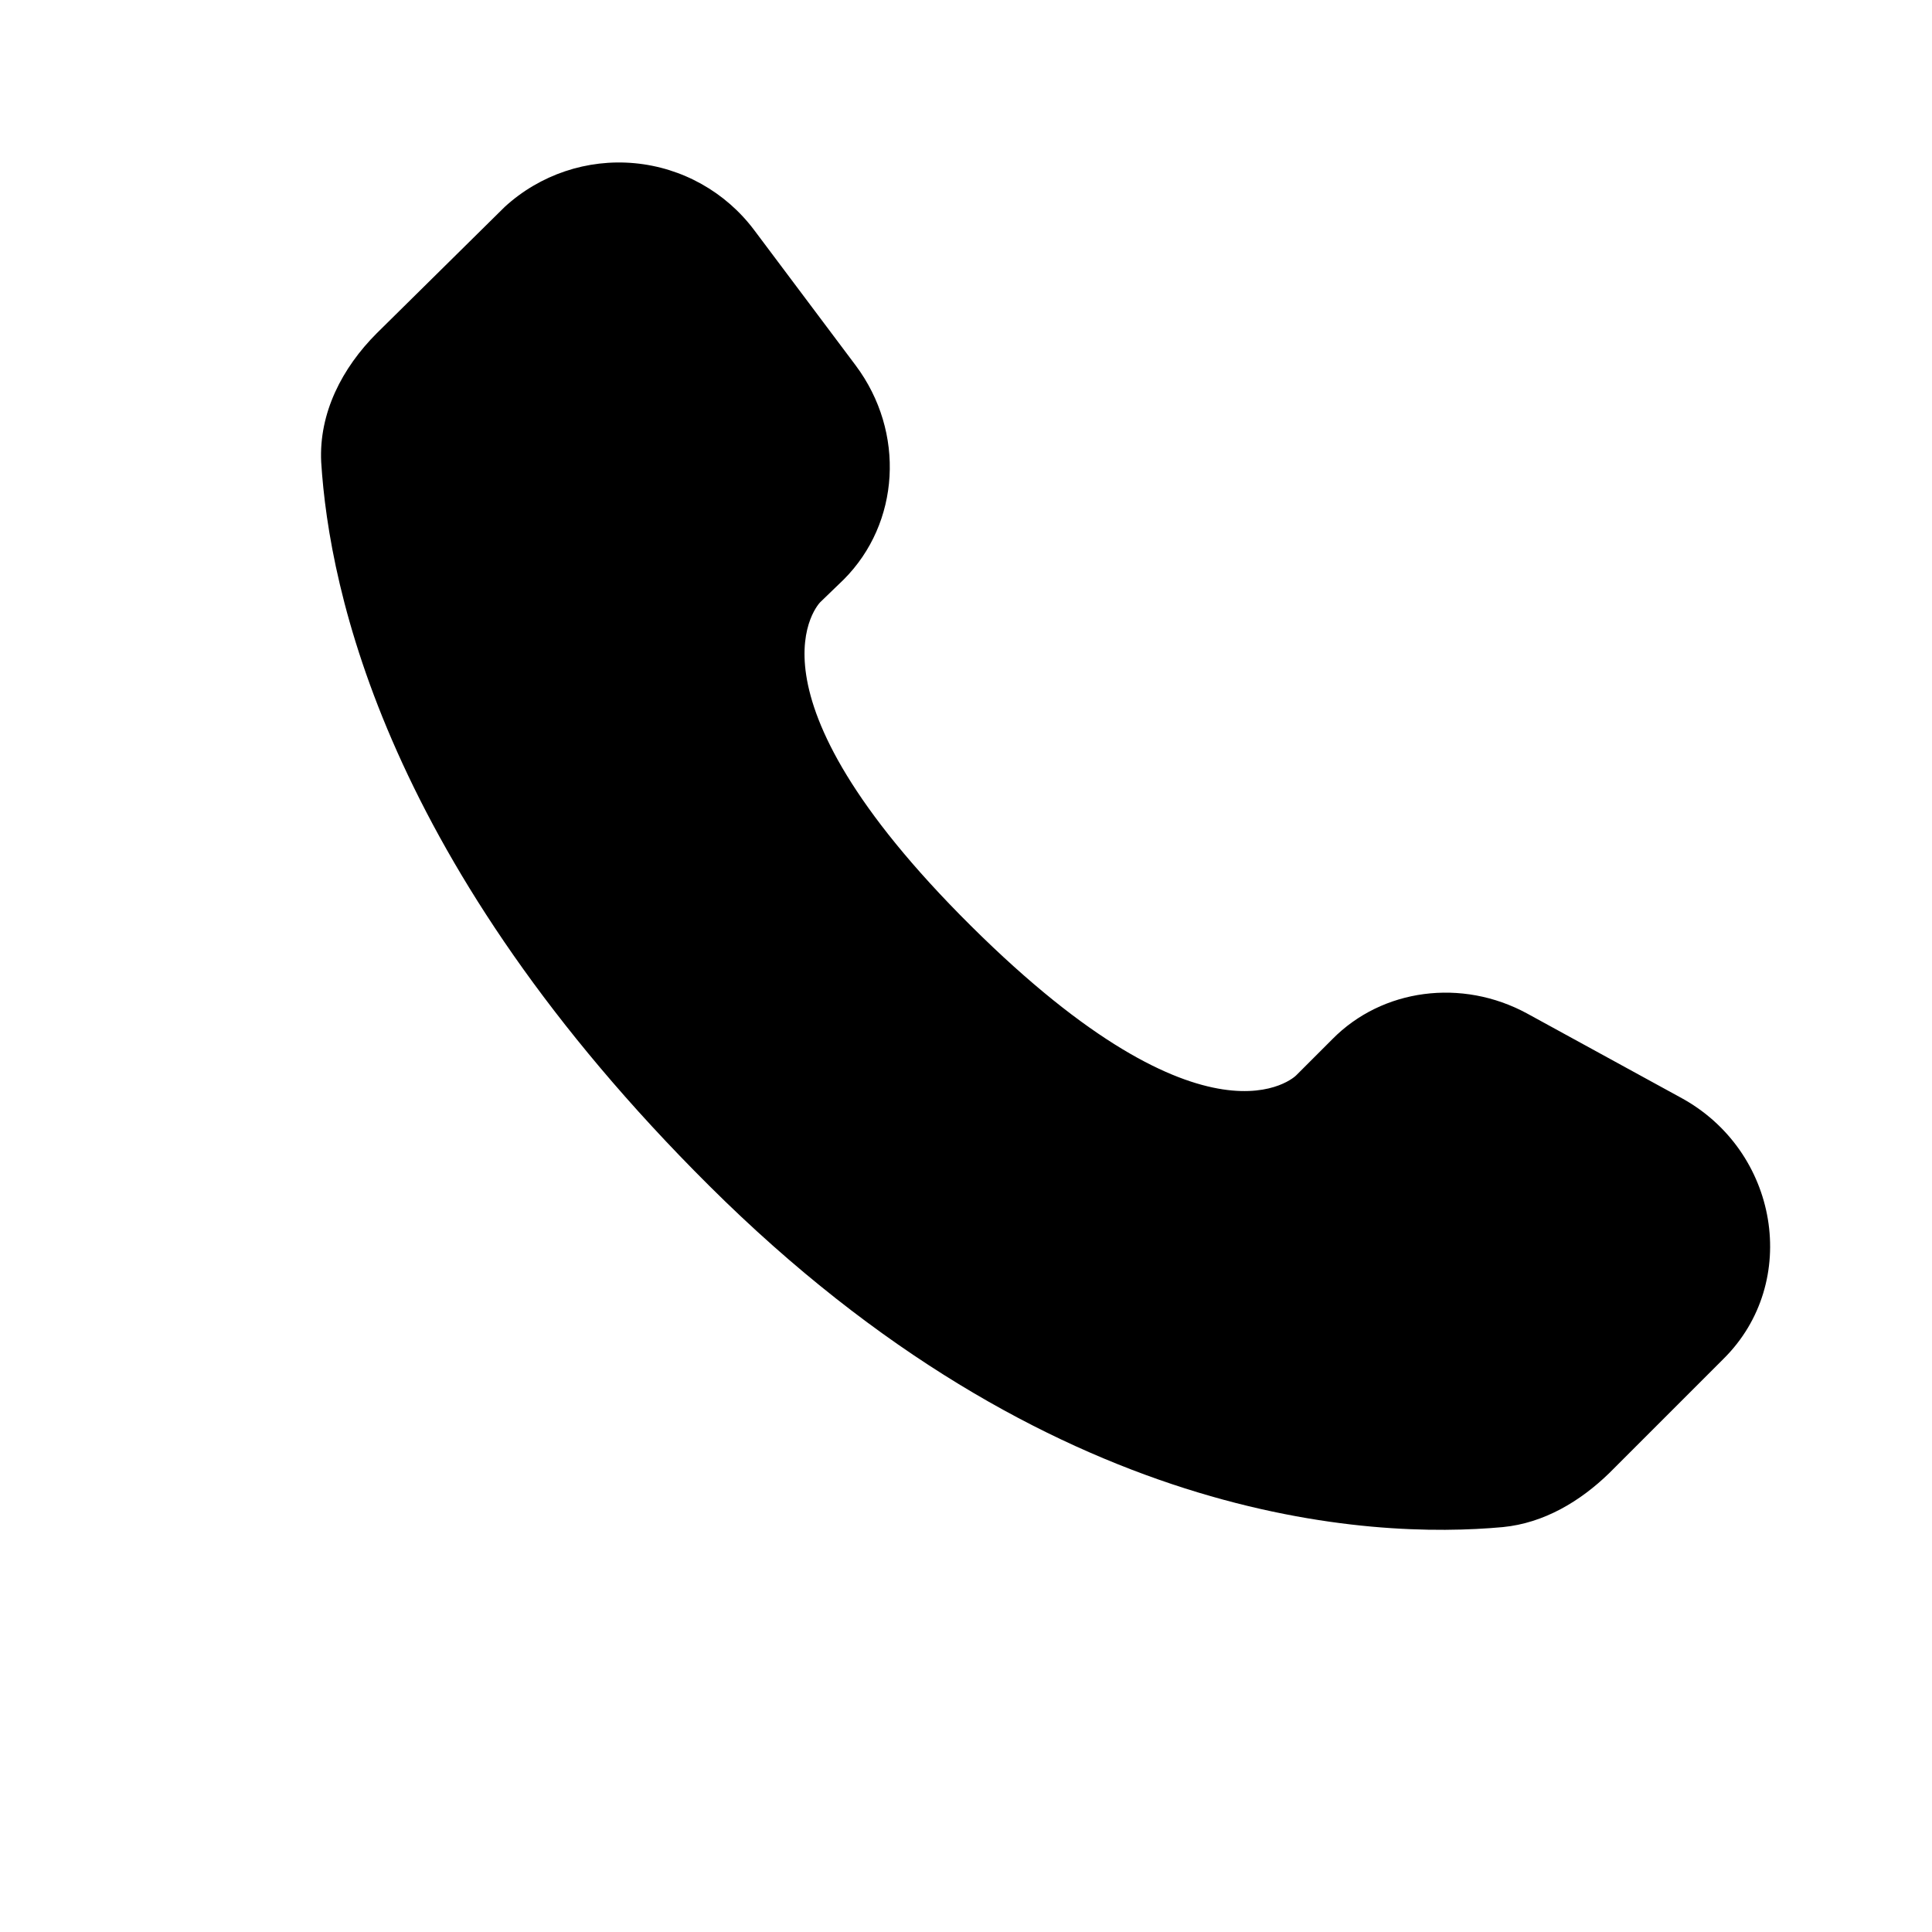
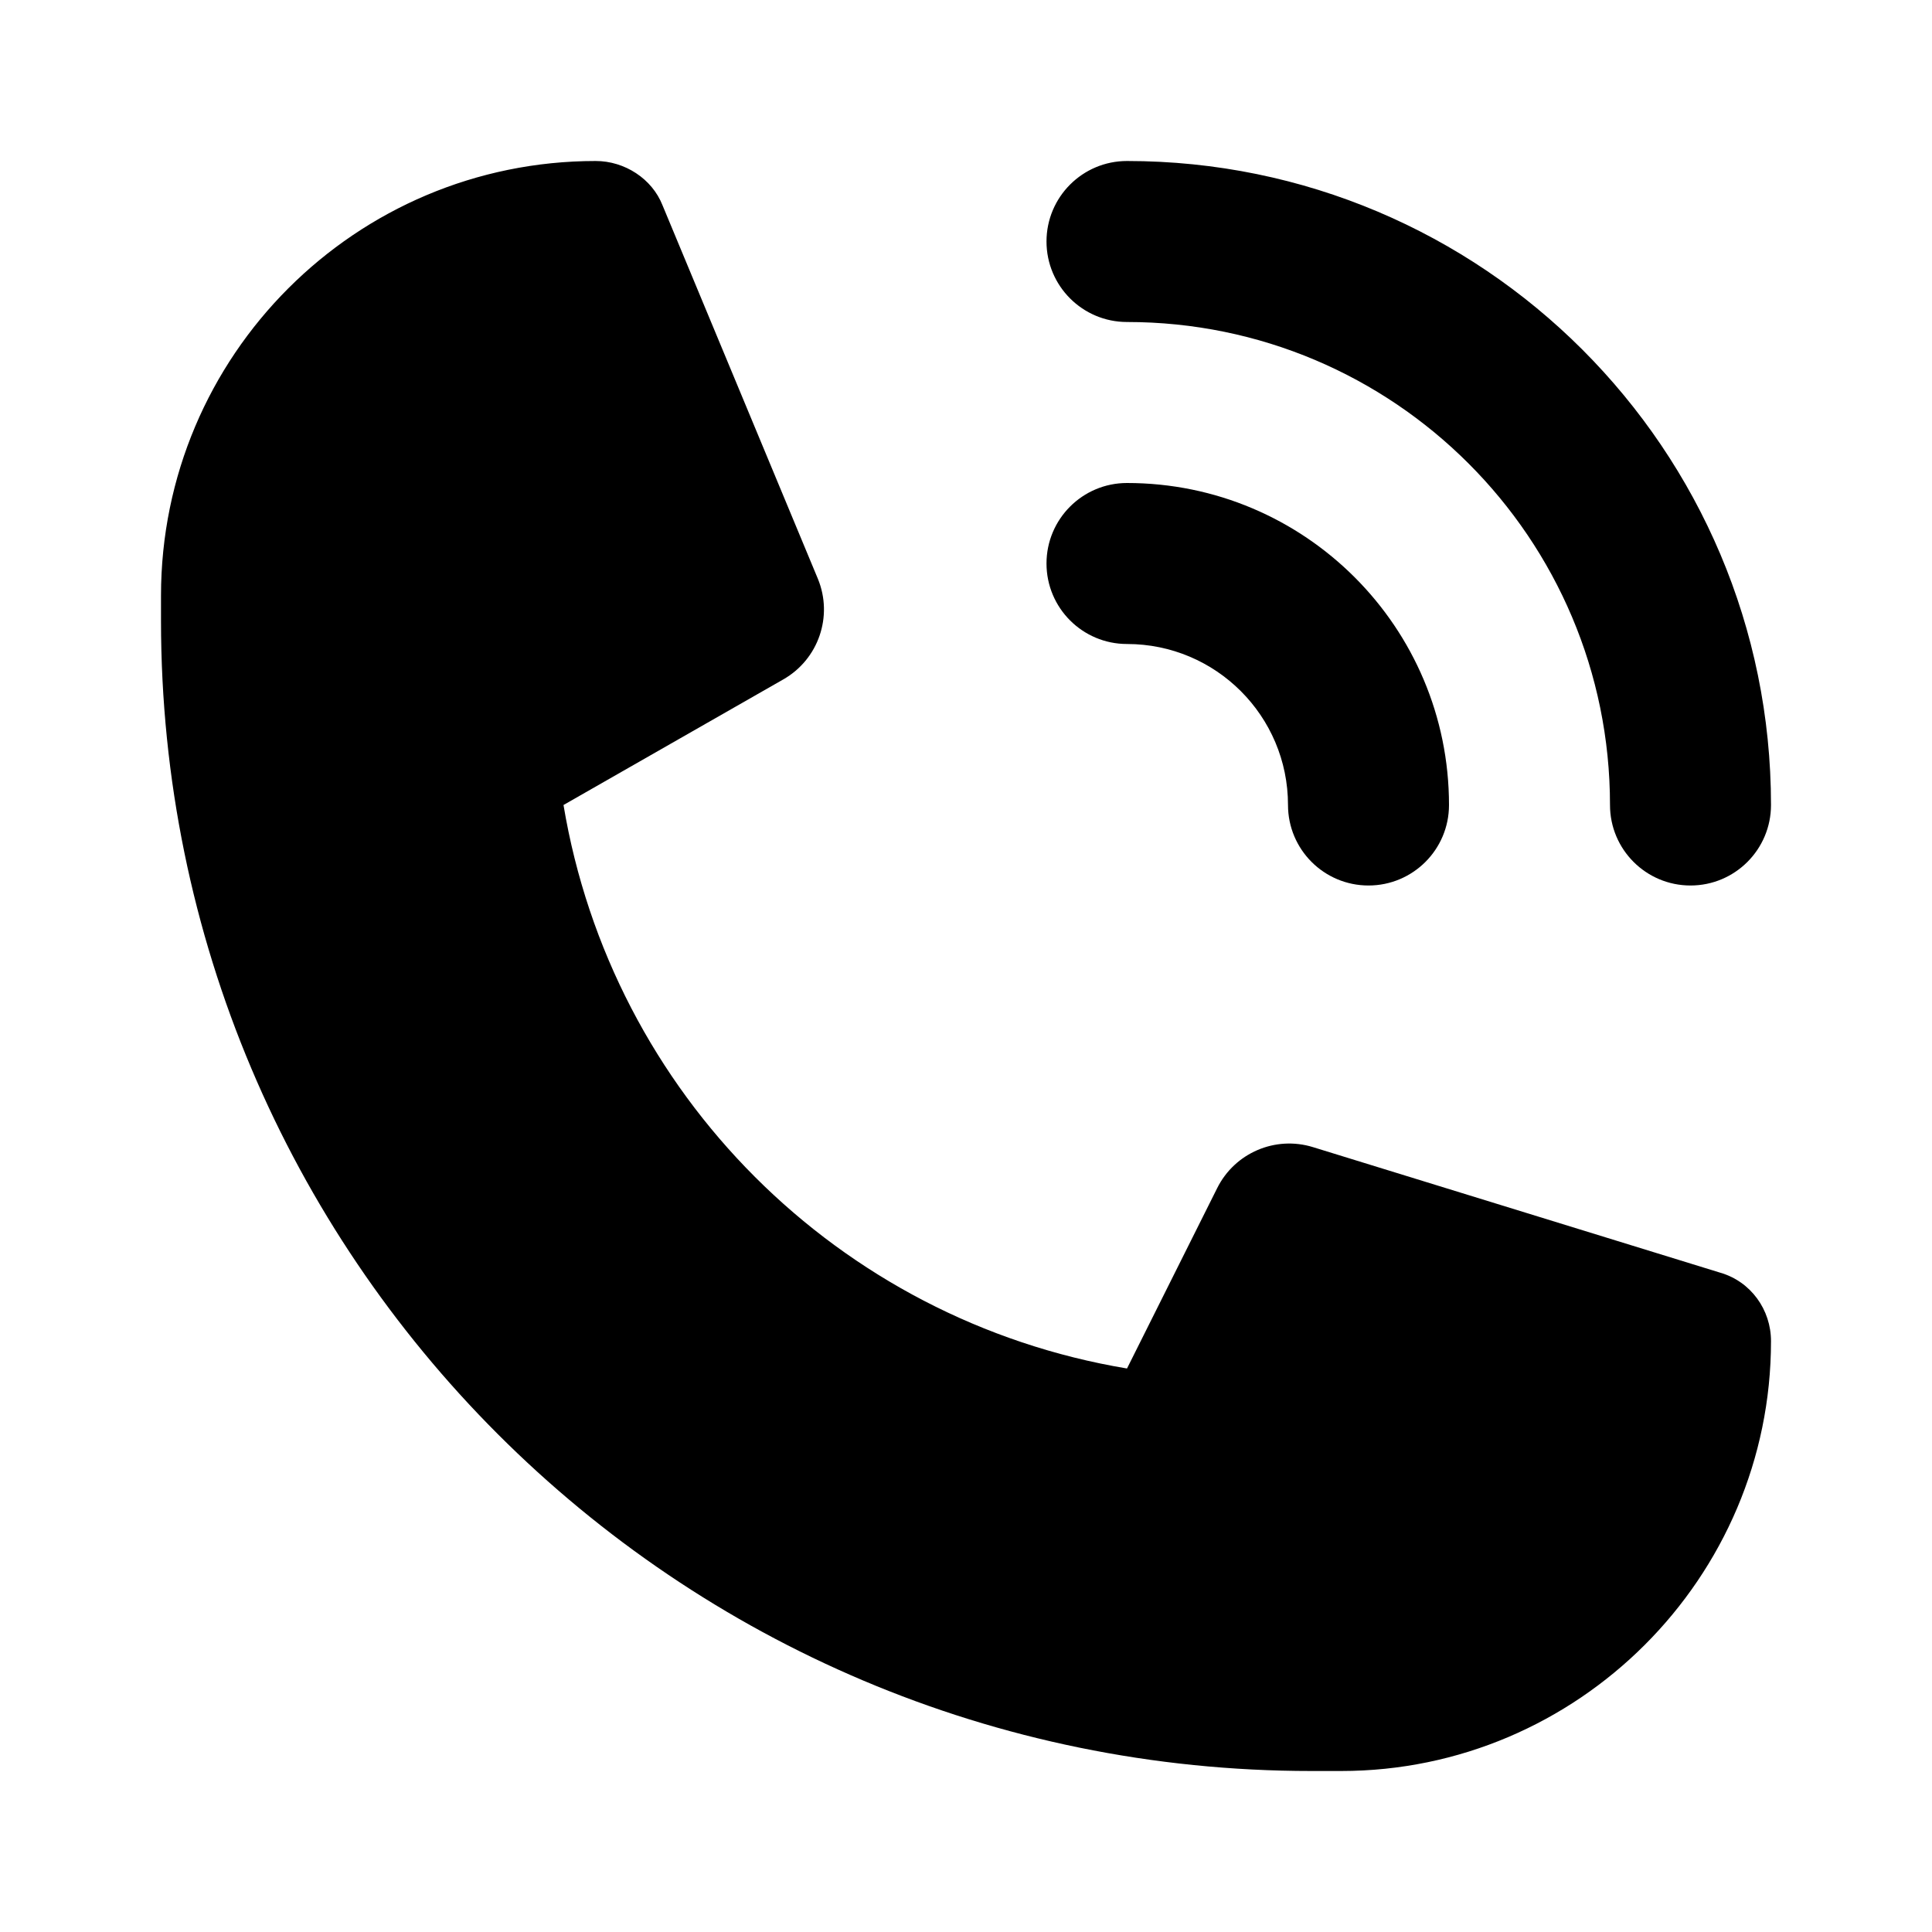
- <svg xmlns="http://www.w3.org/2000/svg" width="24" height="24" viewBox="0 0 24 24">
-   <path fill="currentColor" d="m16.56 12.9-.46.46s-1.08 1.08-4.04-1.86-1.87-4.02-1.87-4.02l.29-.28c.7-.7.77-1.83.15-2.66L9.37 2.86a2.1 2.1 0 0 0-3.1-.29L4.68 4.14c-.43.43-.72.99-.69 1.6.1 1.6.81 5 4.82 8.99 4.24 4.22 8.23 4.39 9.86 4.24.51-.05.96-.32 1.32-.67l1.42-1.42c.96-.95.69-2.59-.54-3.25l-1.9-1.04c-.81-.44-1.8-.31-2.42.32" />
+ <svg xmlns="http://www.w3.org/2000/svg" width="24" height="24" fill="none" viewBox="0 0 24 24">
+   <path fill="currentColor" d="M2 7.4A5.4 5.4 0 0 1 7.4 2c.36 0 .7.22.83.55l1.93 4.64a1 1 0 0 1-.43 1.25L7 10a8.52 8.52 0 0 0 7 7l1.12-2.24a1 1 0 0 1 1.19-.51l5.06 1.56c.38.11.63.46.63.85C22 19.6 19.6 22 16.66 22h-.37C8.39 22 2 15.6 2 7.71V7.4ZM13 3a1 1 0 0 1 1-1 8 8 0 0 1 8 8 1 1 0 1 1-2 0 6 6 0 0 0-6-6 1 1 0 0 1-1-1Z" />
+   <path fill="currentColor" d="M13 7a1 1 0 0 1 1-1 4 4 0 0 1 4 4 1 1 0 1 1-2 0 2 2 0 0 0-2-2 1 1 0 0 1-1-1Z" />
</svg>
